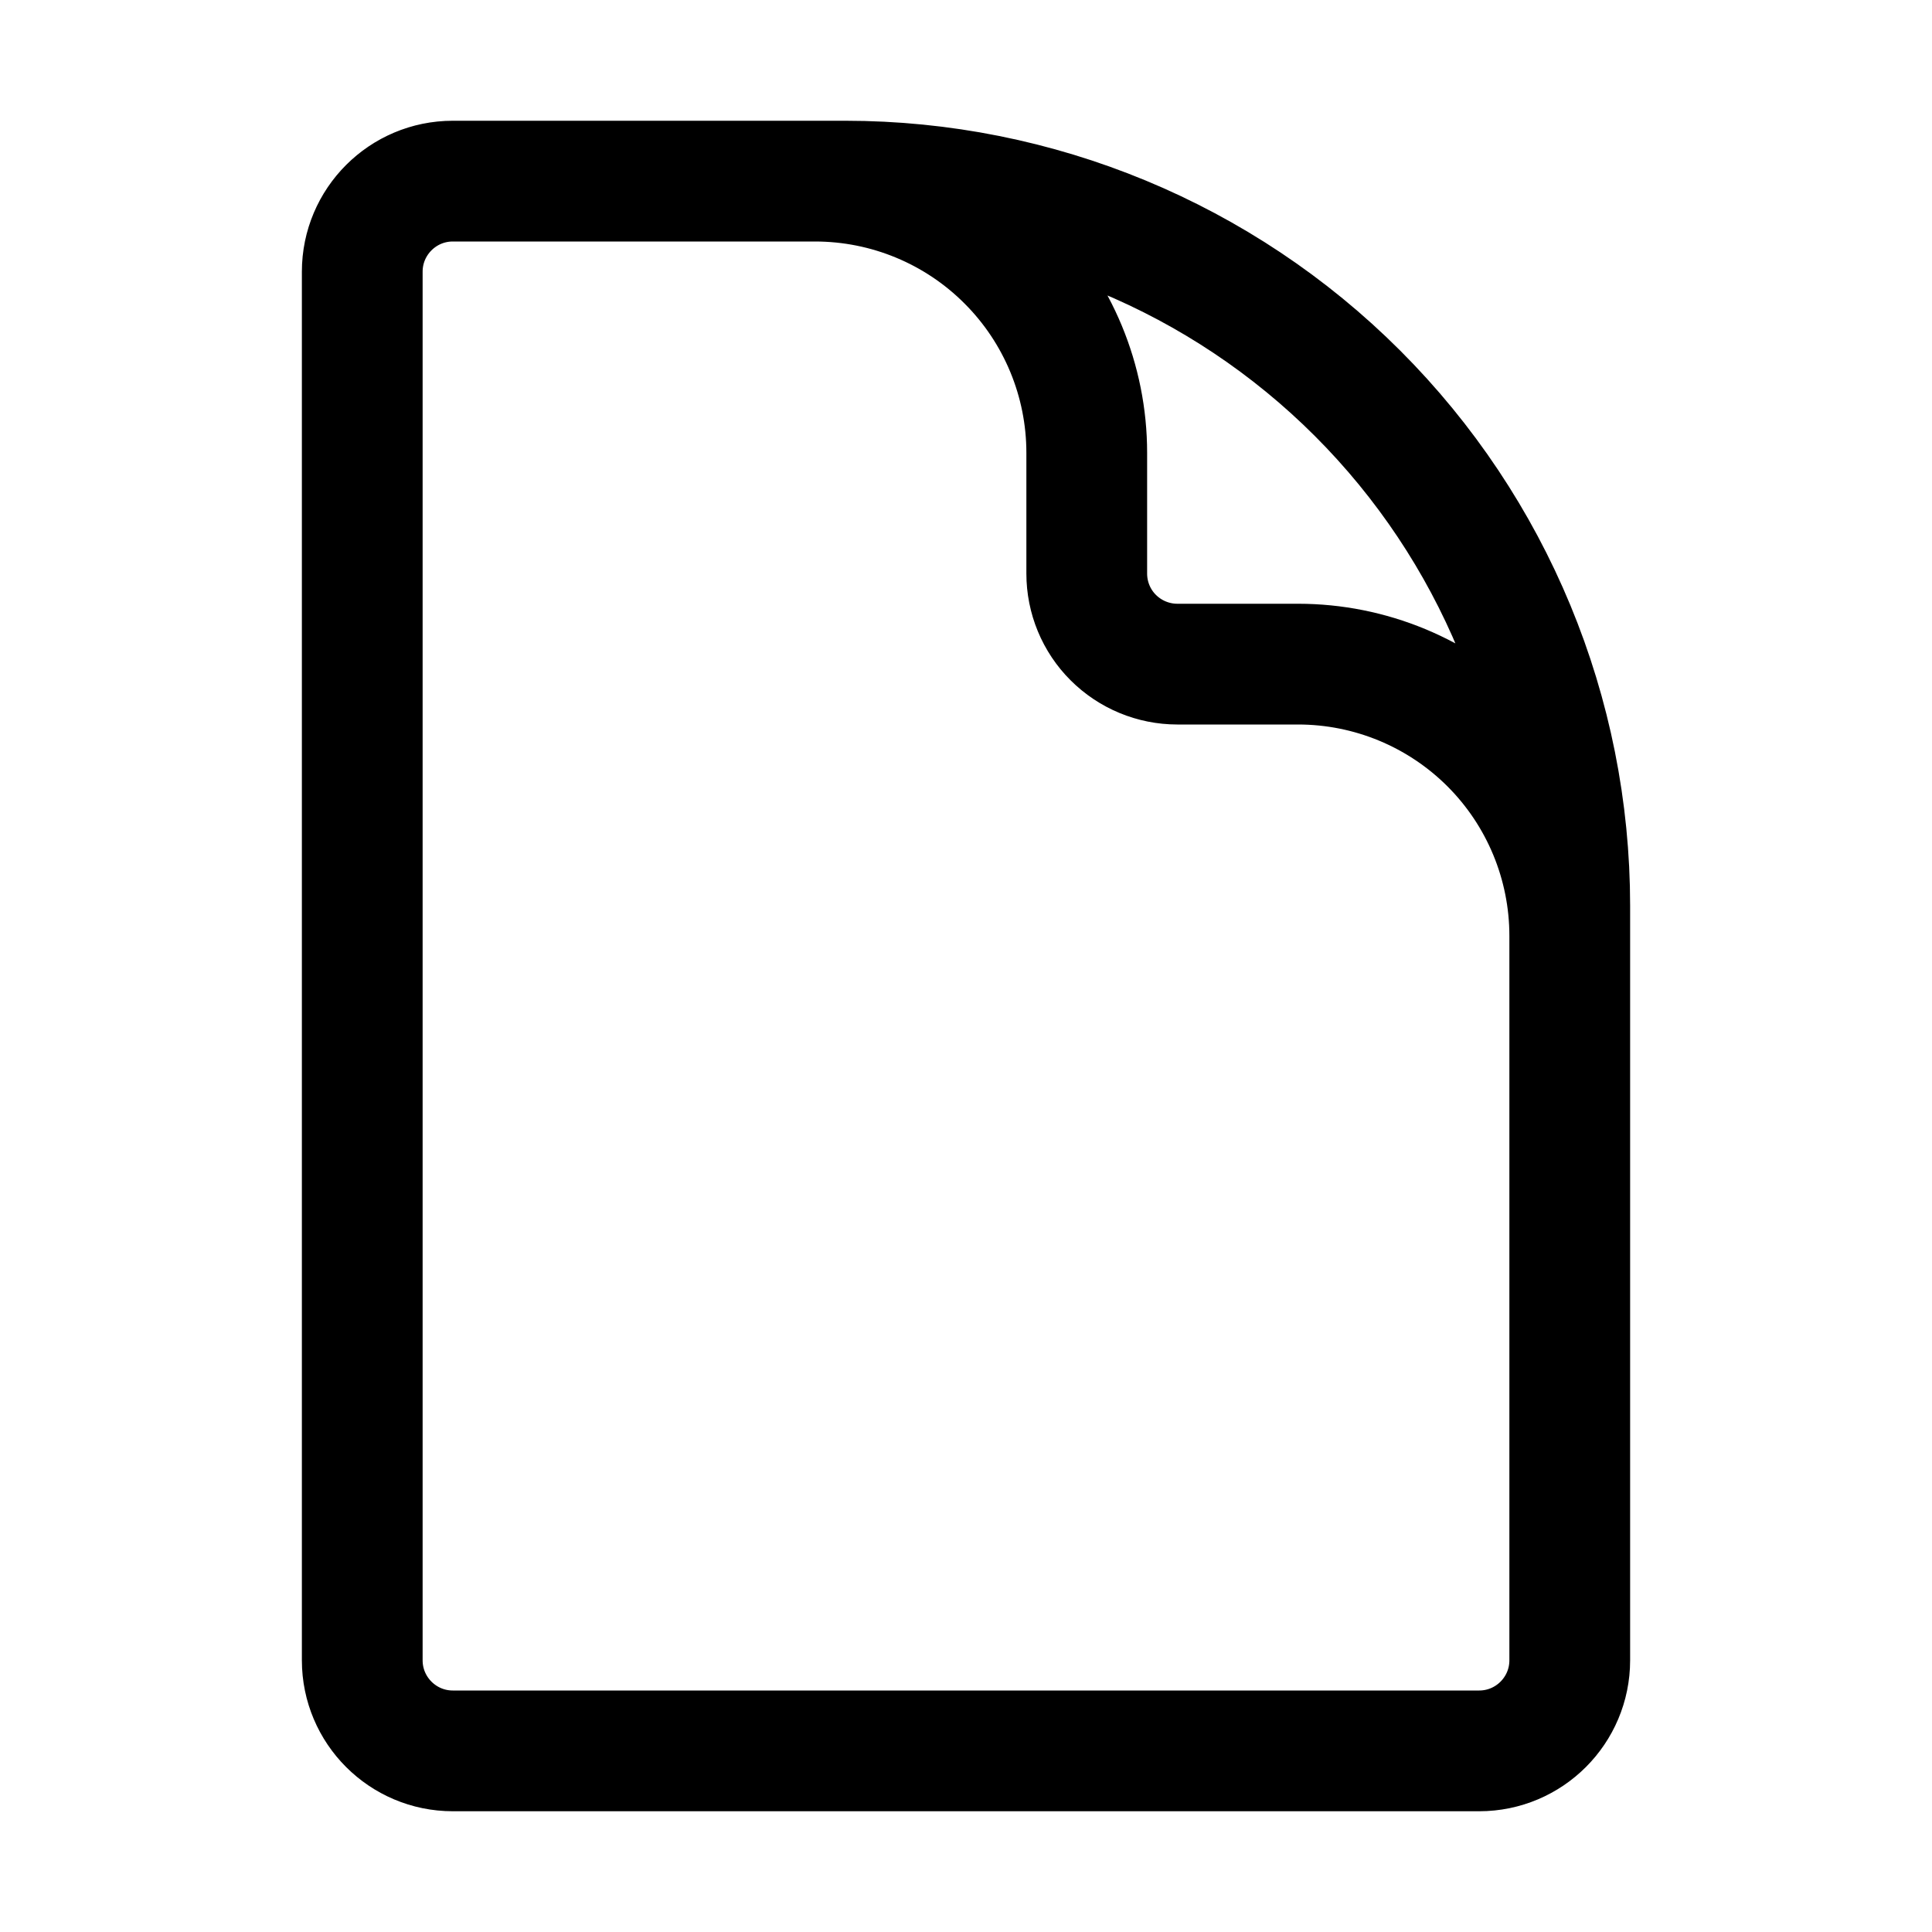
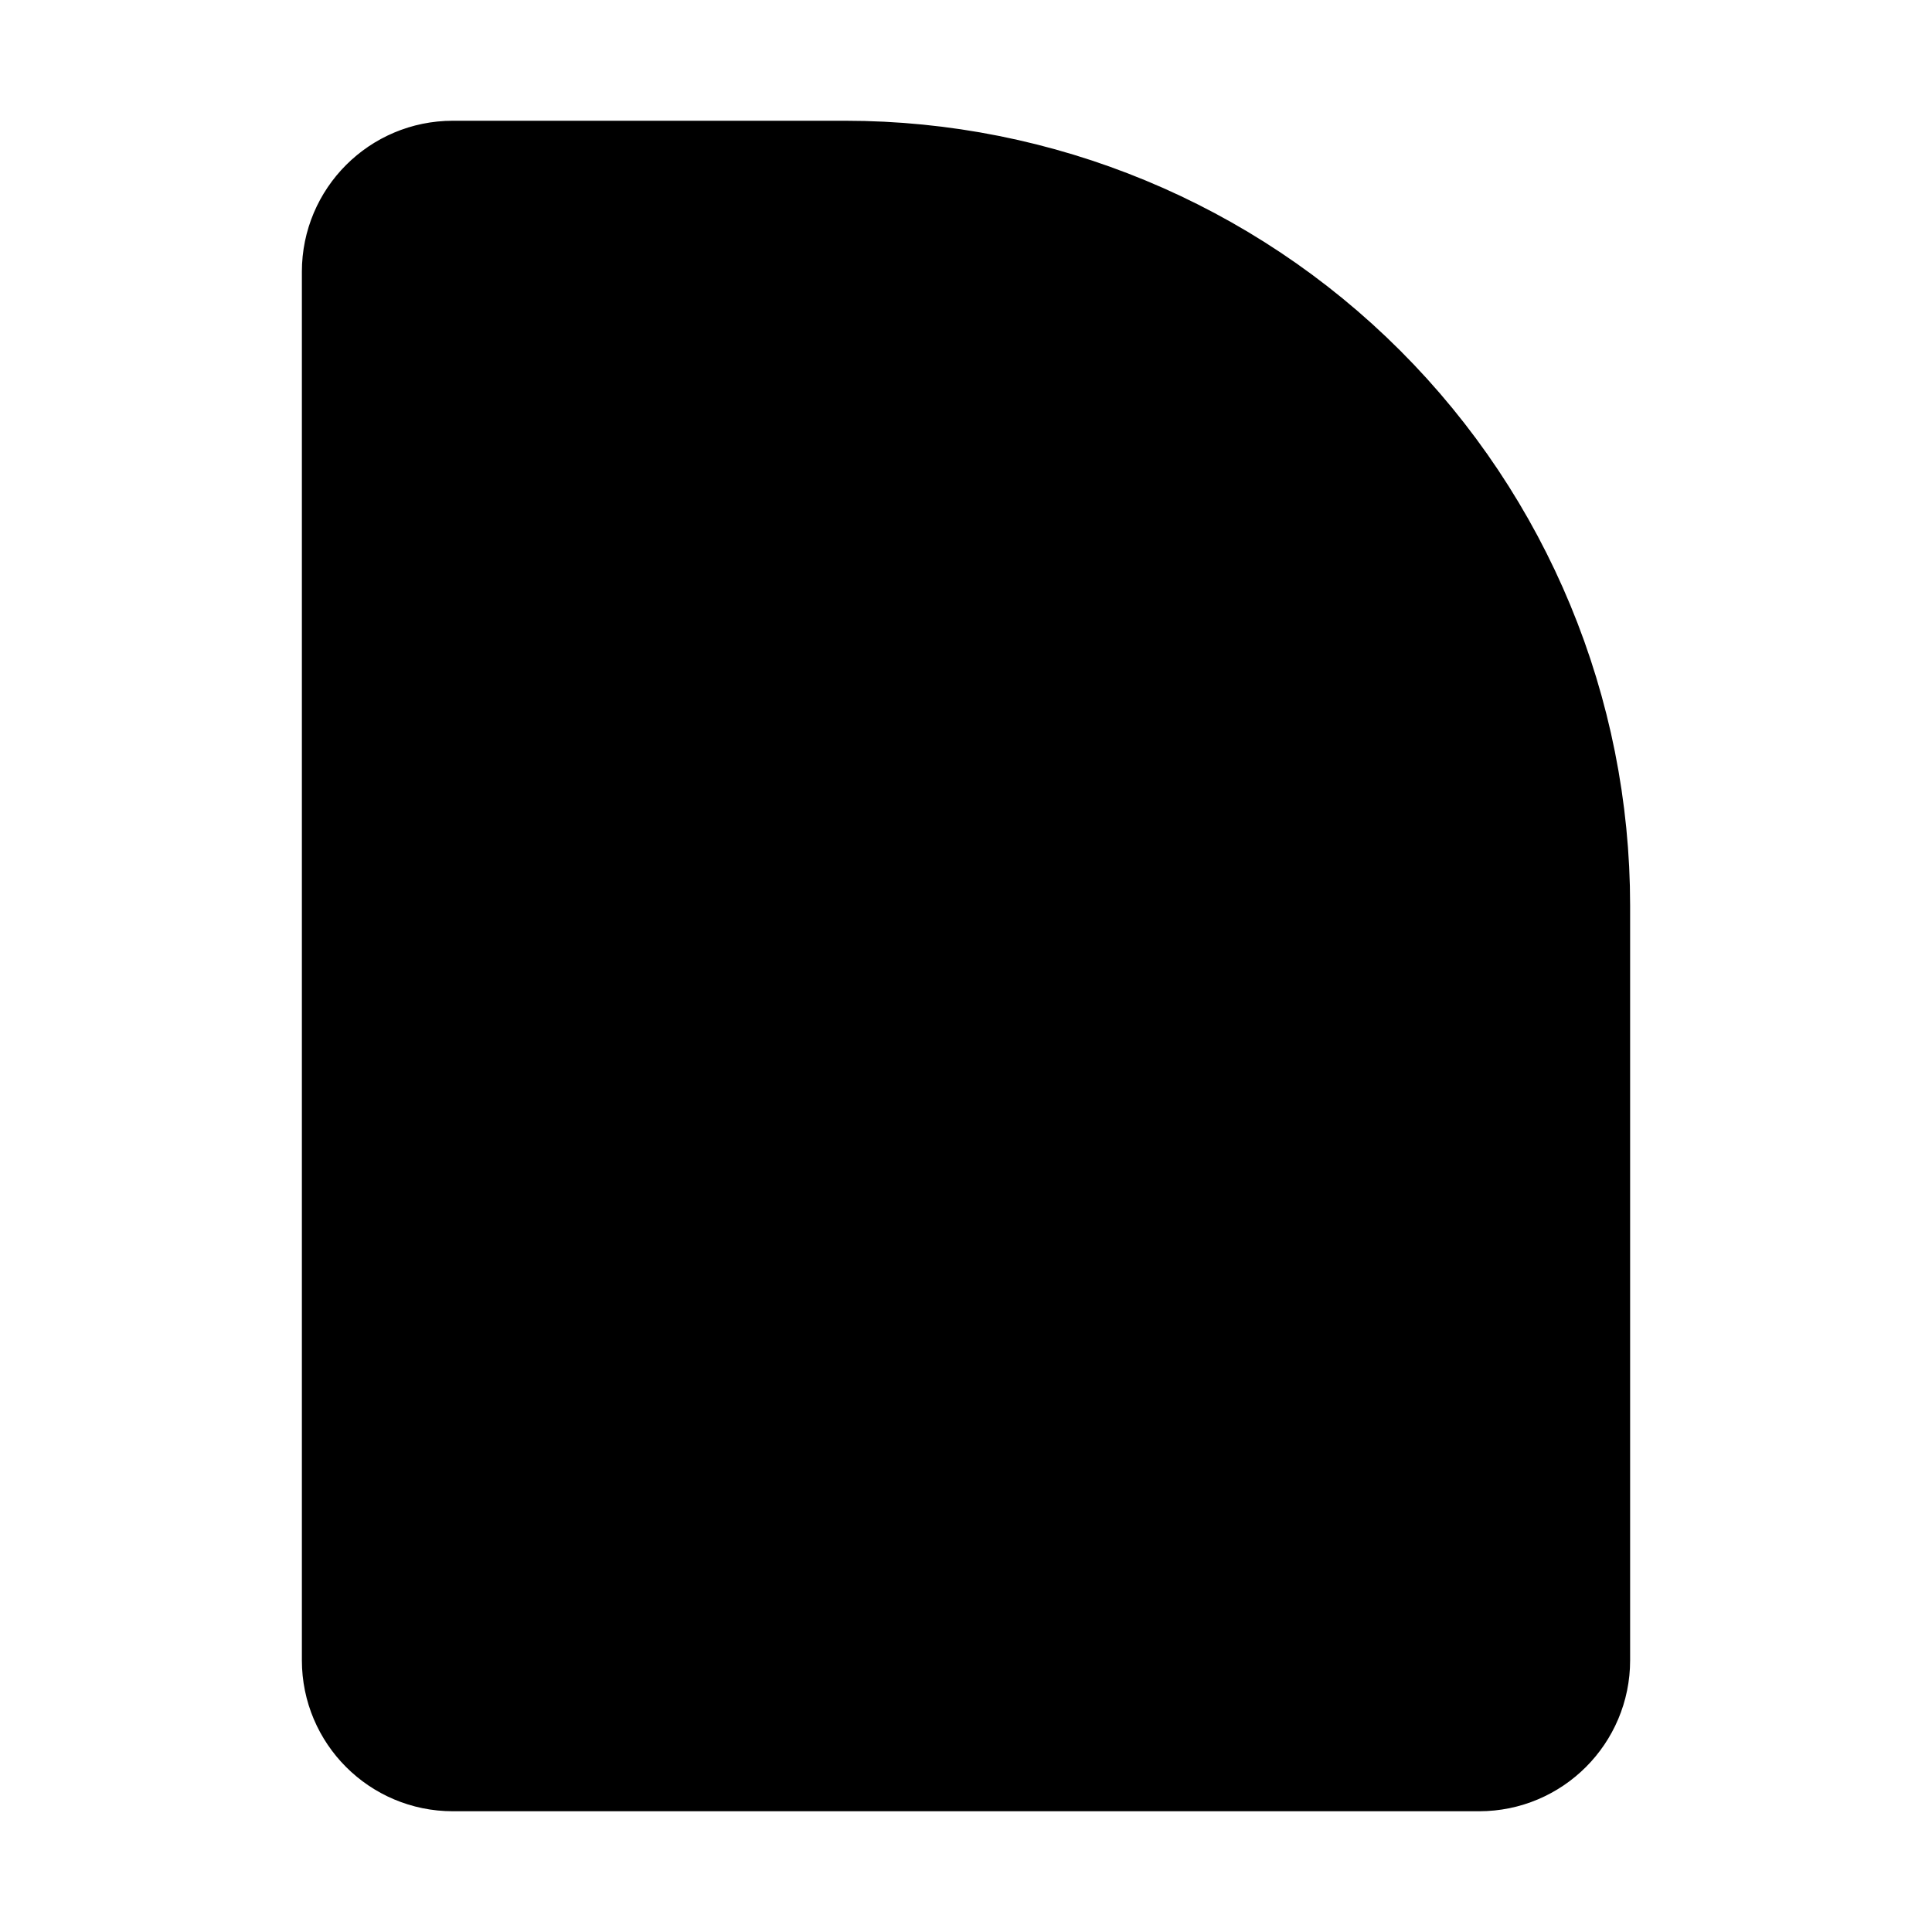
- <svg xmlns="http://www.w3.org/2000/svg" width="24" height="24" viewBox="0 0 24 24" fill="none">
-   <path d="M19.5 14.25V11.625C19.5 10.73 19.144 9.871 18.512 9.239C17.879 8.606 17.02 8.25 16.125 8.25H14.625C14.327 8.25 14.04 8.131 13.829 7.92C13.618 7.71 13.5 7.423 13.5 7.125V5.625C13.5 4.73 13.144 3.871 12.511 3.239C11.879 2.606 11.02 2.25 10.125 2.25H8.25M10.5 2.25H5.625C5.004 2.25 4.5 2.754 4.5 3.375V20.625C4.5 21.246 5.004 21.75 5.625 21.75H18.375C18.996 21.75 19.5 21.246 19.5 20.625V11.25C19.5 8.863 18.552 6.574 16.864 4.886C15.176 3.198 12.887 2.25 10.5 2.25Z" stroke="black" stroke-width="1.5" stroke-linecap="round" stroke-linejoin="round" />
+ <svg xmlns="http://www.w3.org/2000/svg" width="24" height="24" viewBox="0 0 24 24" fill="currentColor">
+   <path d="M19.5 14.25V11.625C19.5 10.73 19.144 9.871 18.512 9.239C17.879 8.606 17.02 8.25 16.125 8.25H14.625C14.327 8.25 14.04 8.131 13.829 7.92C13.618 7.71 13.5 7.423 13.5 7.125V5.625C13.5 4.73 13.144 3.871 12.511 3.239C11.879 2.606 11.02 2.25 10.125 2.25H8.25M10.5 2.25H5.625C5.004 2.25 4.5 2.754 4.5 3.375V20.625C4.5 21.246 5.004 21.75 5.625 21.75H18.375C18.996 21.75 19.5 21.246 19.5 20.625V11.25C19.5 8.863 18.552 6.574 16.864 4.886C15.176 3.198 12.887 2.25 10.5 2.25Z" stroke="currentColor" stroke-width="1.5" stroke-linecap="round" stroke-linejoin="round" />
</svg>
